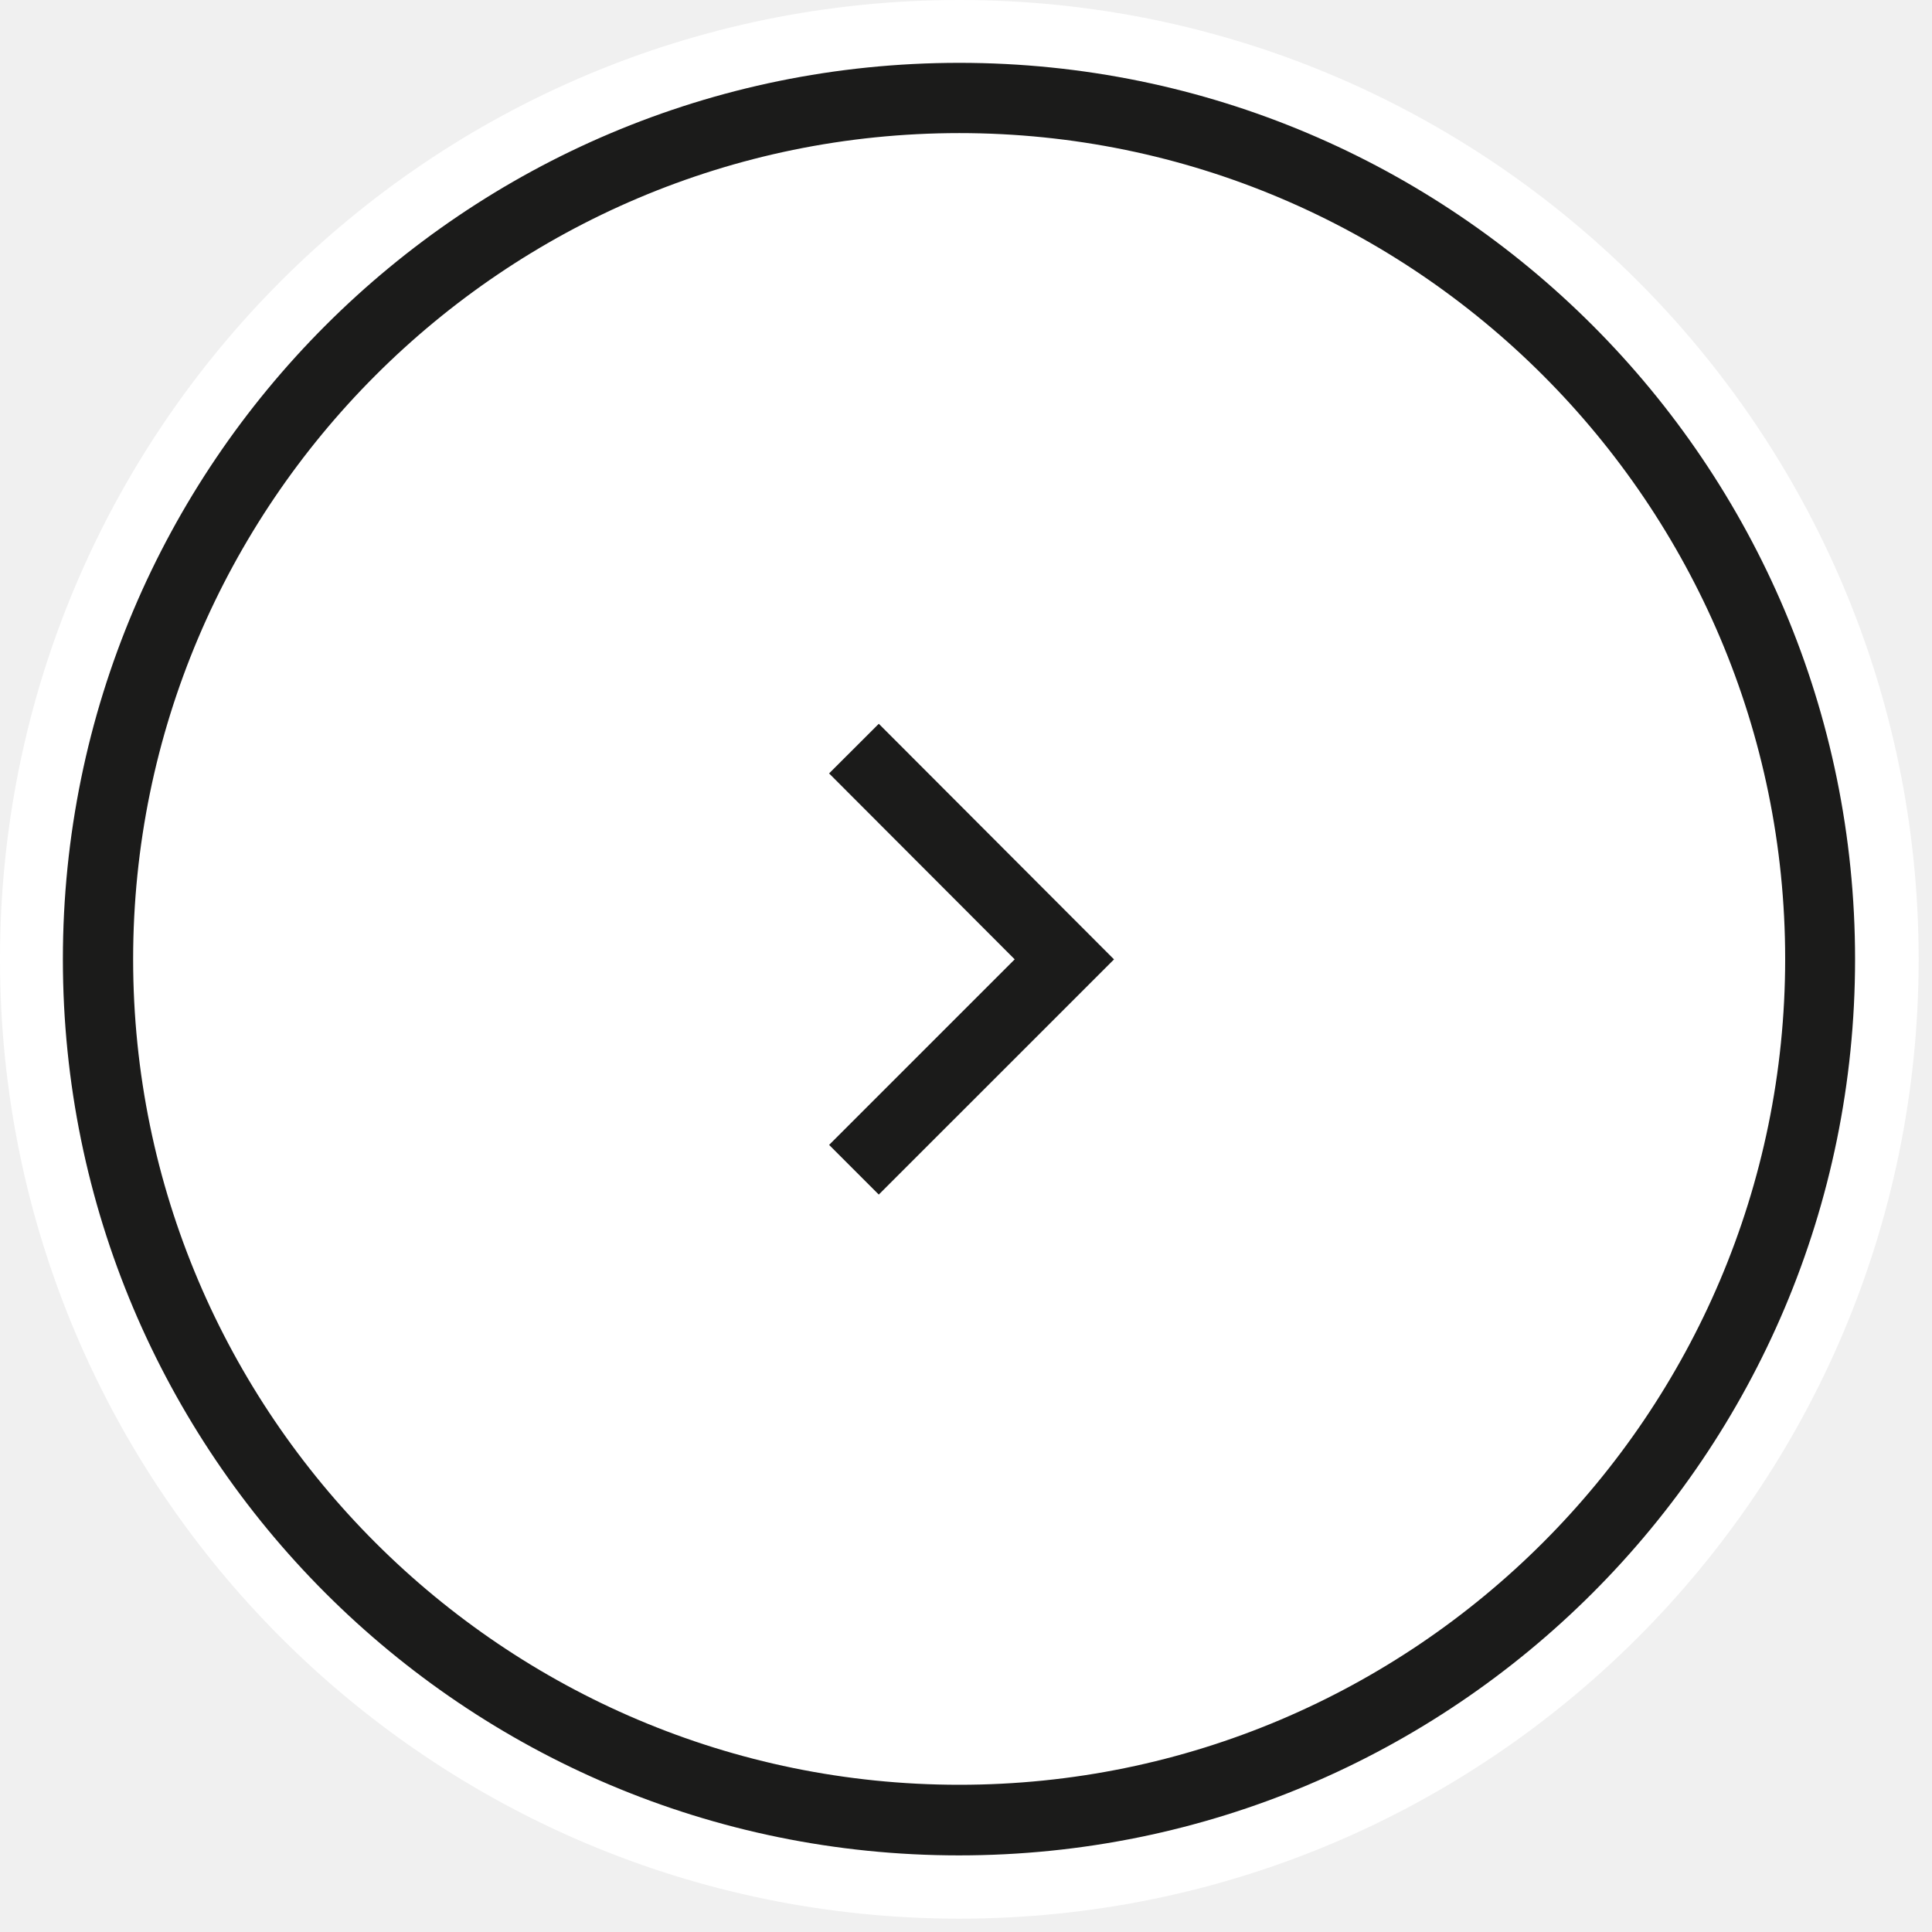
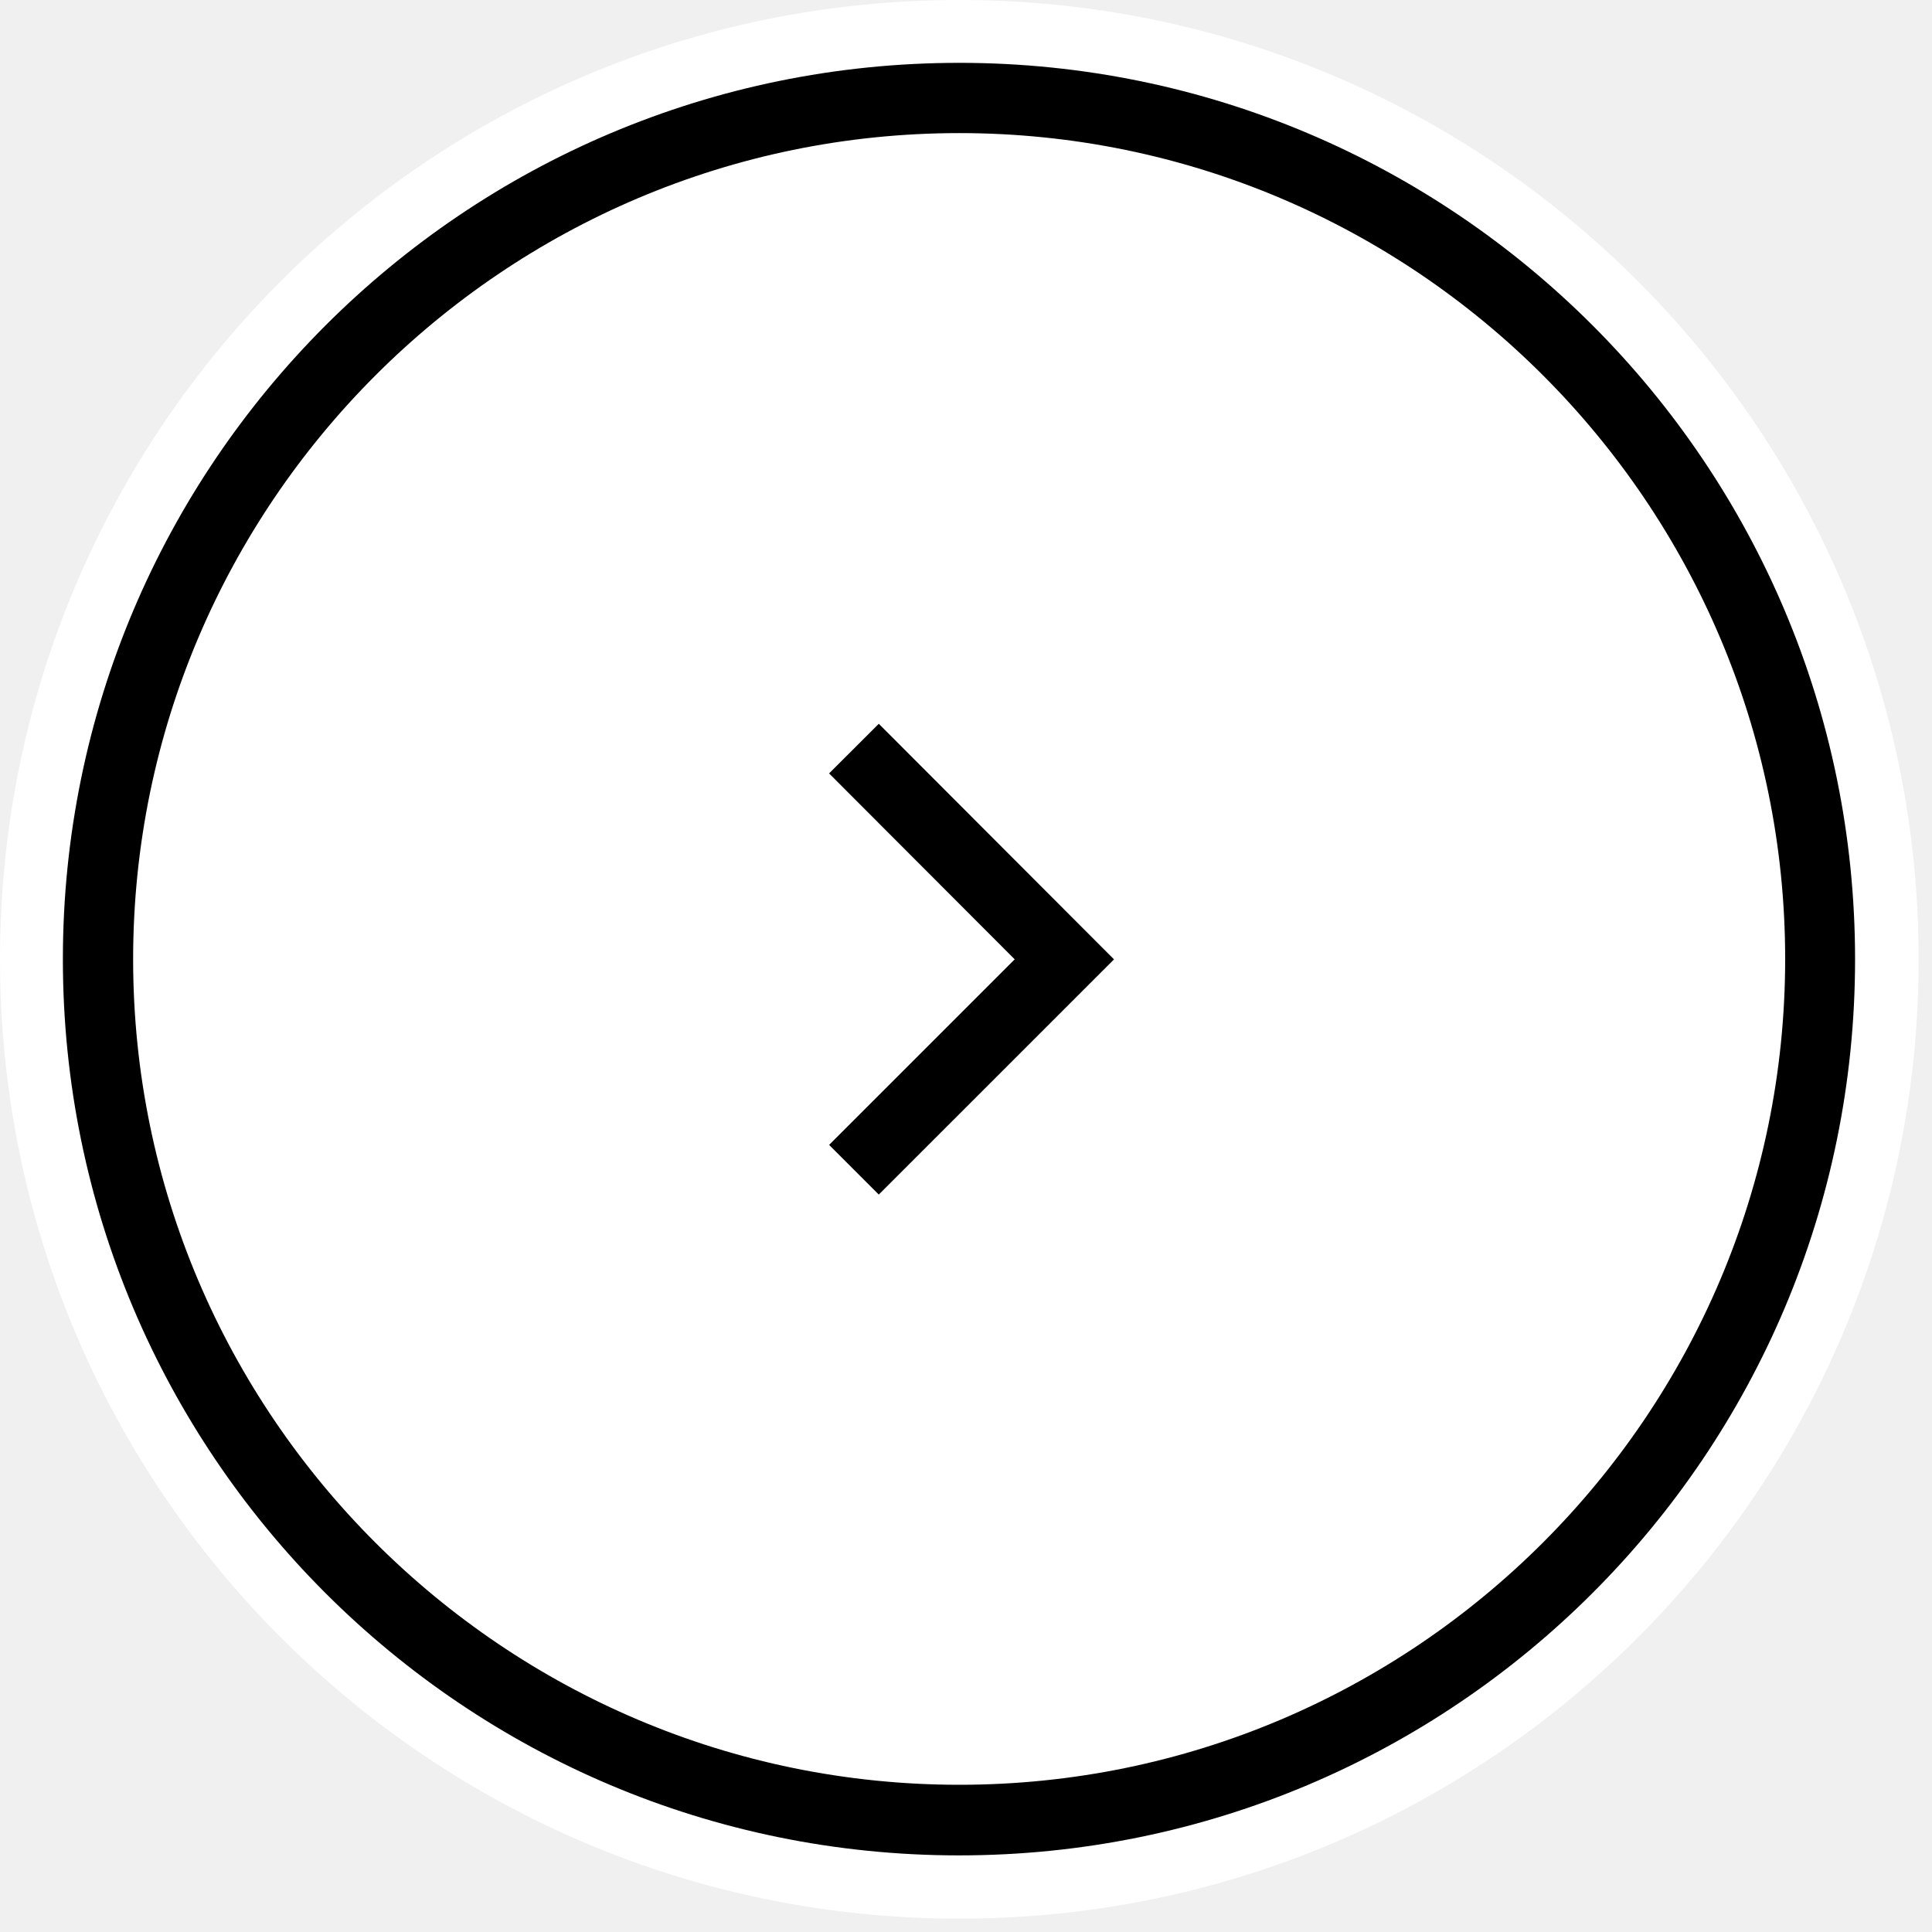
<svg xmlns="http://www.w3.org/2000/svg" width="55" height="55" viewBox="0 0 55 55" fill="none">
  <g clip-path="url(#clip0_197_932)">
    <path d="M27.31 54.62C42.393 54.62 54.62 42.393 54.62 27.31C54.62 12.227 42.393 0 27.31 0C12.227 0 0 12.227 0 27.31C0 42.393 12.227 54.62 27.31 54.62Z" fill="white" />
-     <path d="M27.31 3.789C40.27 3.789 50.82 14.339 50.82 27.299C50.82 40.259 40.27 50.809 27.31 50.809C14.35 50.809 3.79 40.269 3.79 27.309C3.79 14.349 14.34 3.789 27.31 3.789ZM27.31 1.789C13.22 1.789 1.79 13.219 1.79 27.309C1.79 41.399 13.21 52.819 27.3 52.819C41.39 52.819 52.81 41.399 52.81 27.309C52.81 13.219 41.39 1.789 27.31 1.789Z" fill="#1B1B1A" />
-     <path d="M24.31 21.311L30.3 27.311L24.31 33.3" stroke="#1B1B1A" stroke-width="2" stroke-miterlimit="10" />
+     <path d="M27.31 3.789C40.27 3.789 50.82 14.339 50.82 27.299C50.82 40.259 40.27 50.809 27.31 50.809C14.35 50.809 3.79 40.269 3.79 27.309C3.79 14.349 14.34 3.789 27.31 3.789ZM27.31 1.789C13.22 1.789 1.79 13.219 1.79 27.309C1.79 41.399 13.21 52.819 27.3 52.819C41.39 52.819 52.81 41.399 52.81 27.309C52.81 13.219 41.39 1.789 27.31 1.789Z" fill="#000000" />
+     <path d="M24.31 21.311L30.3 27.311L24.31 33.3" stroke="#000000" stroke-width="2" stroke-miterlimit="10" />
  </g>
  <defs>
    <clipPath id="clip0_197_932">
      <rect width="54.61" height="54.61" fill="white" />
    </clipPath>
  </defs>
</svg>
